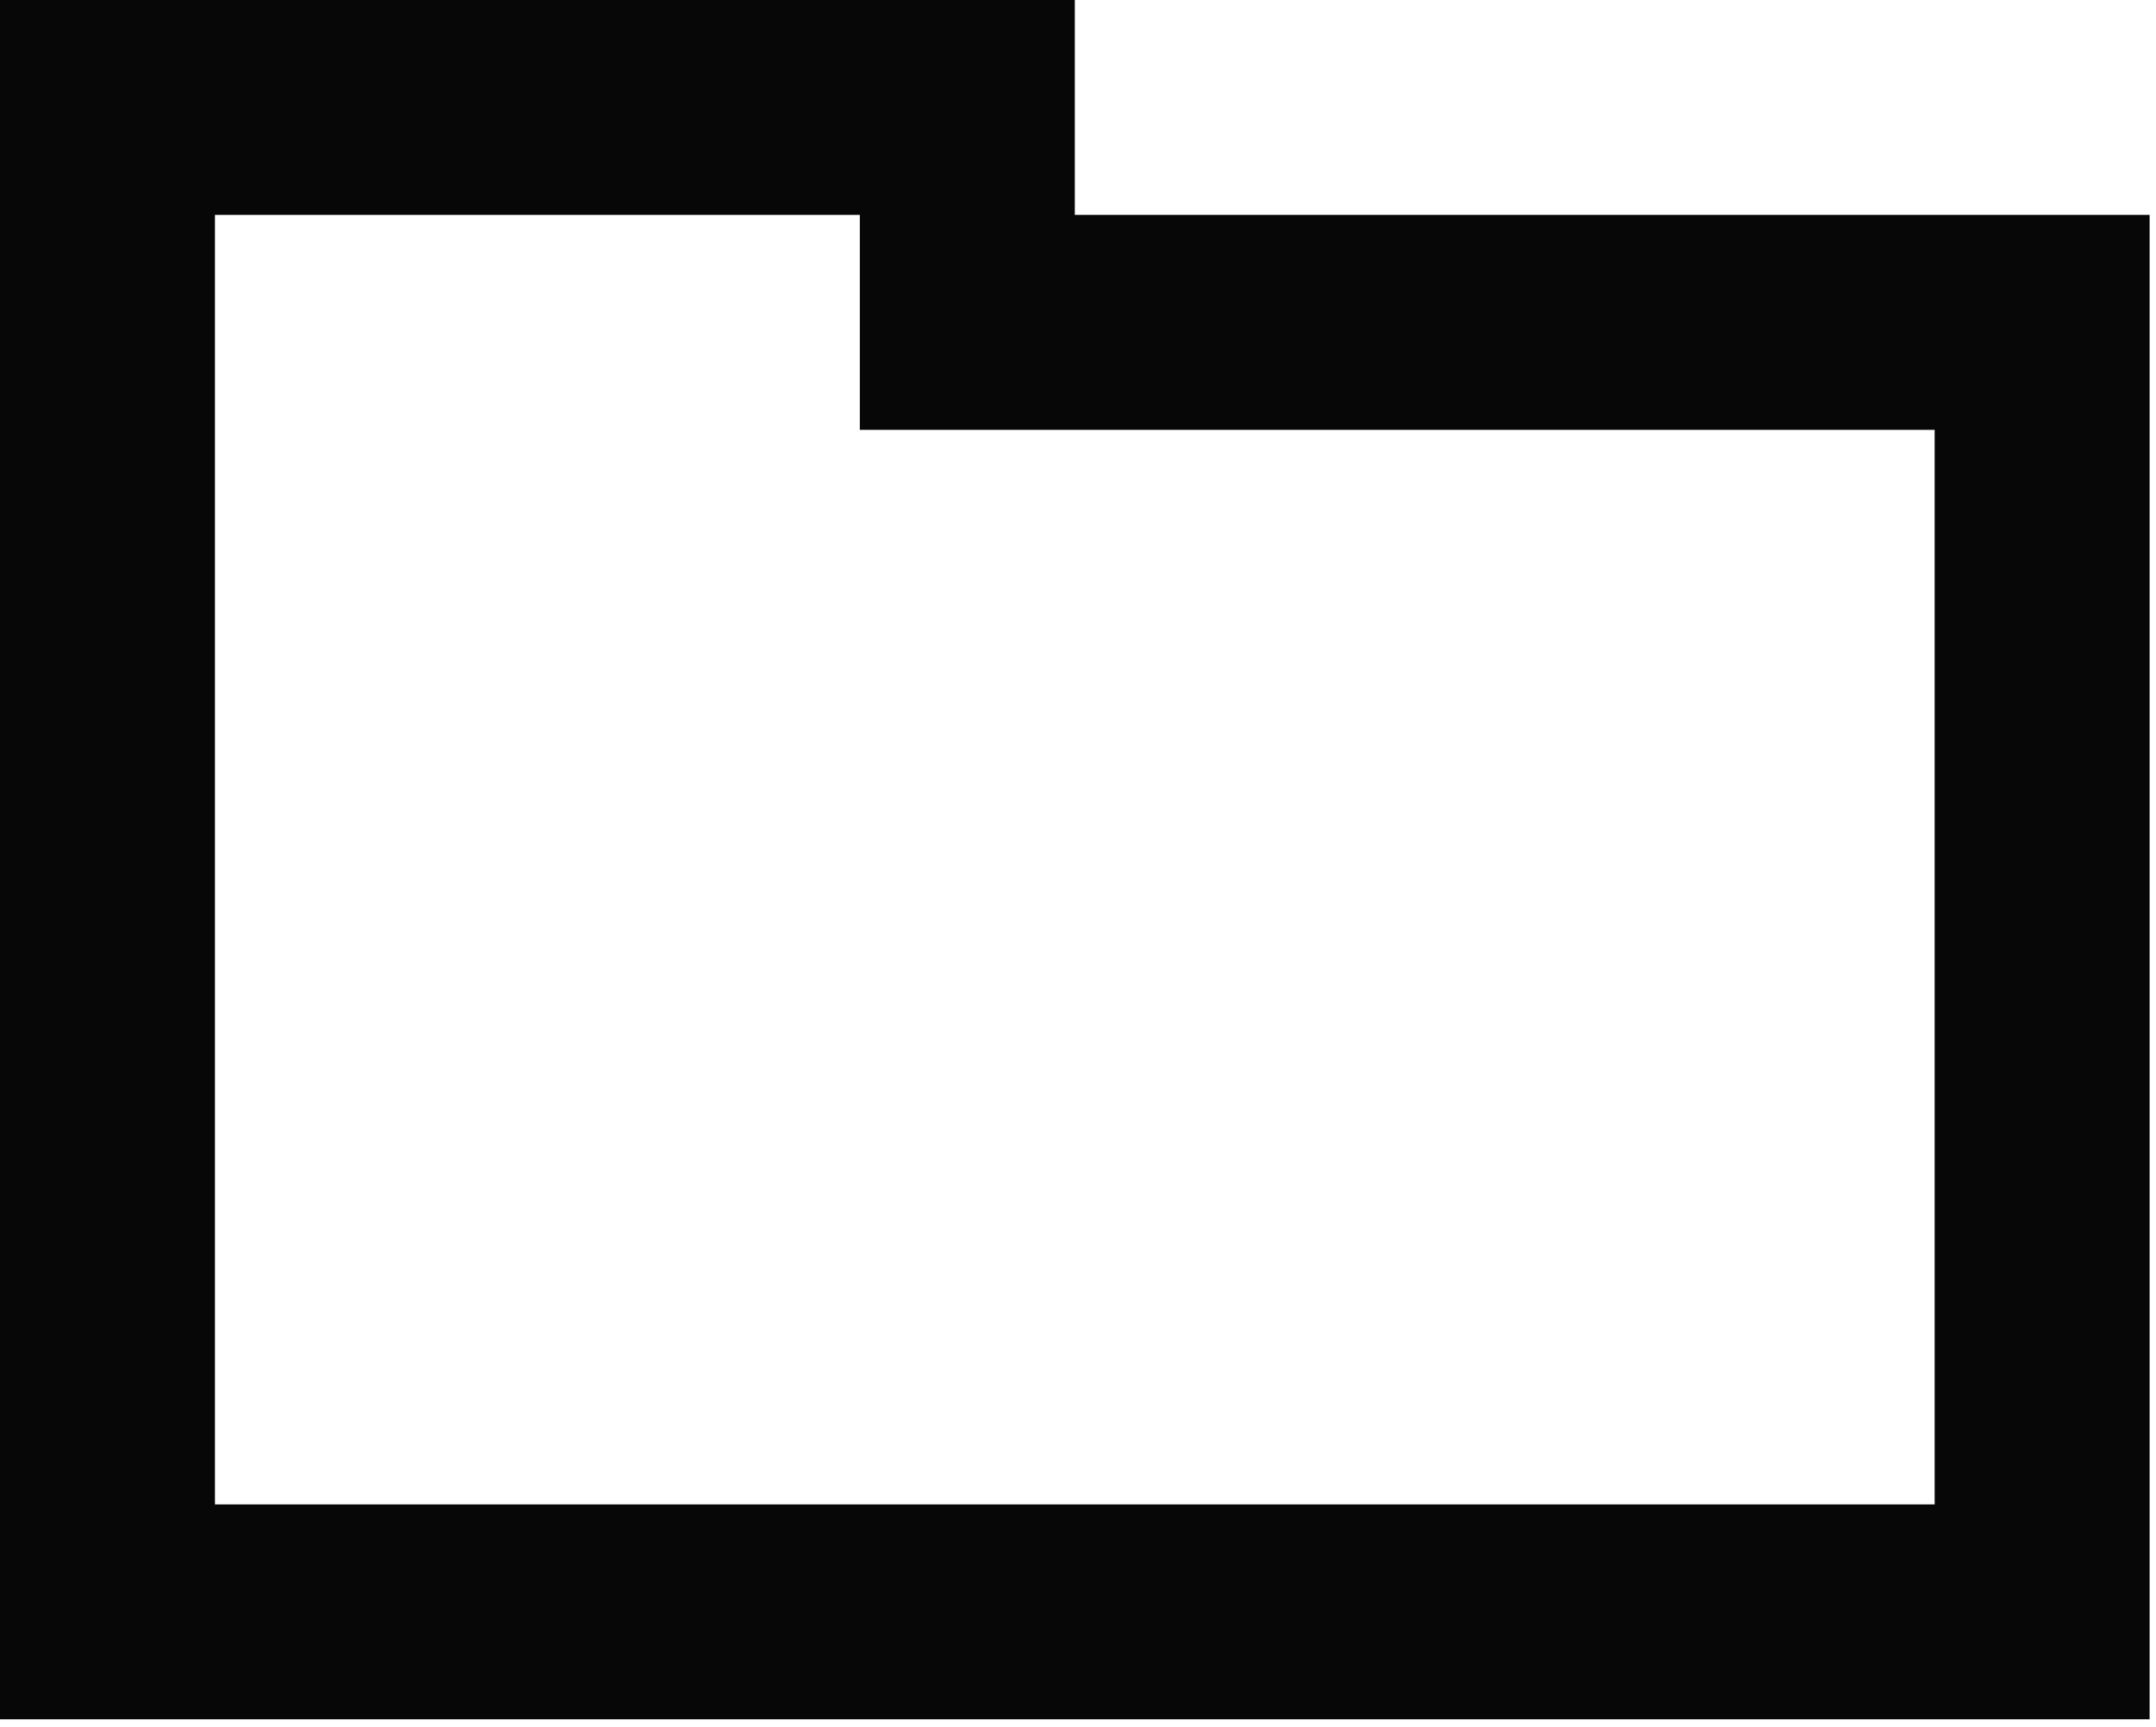
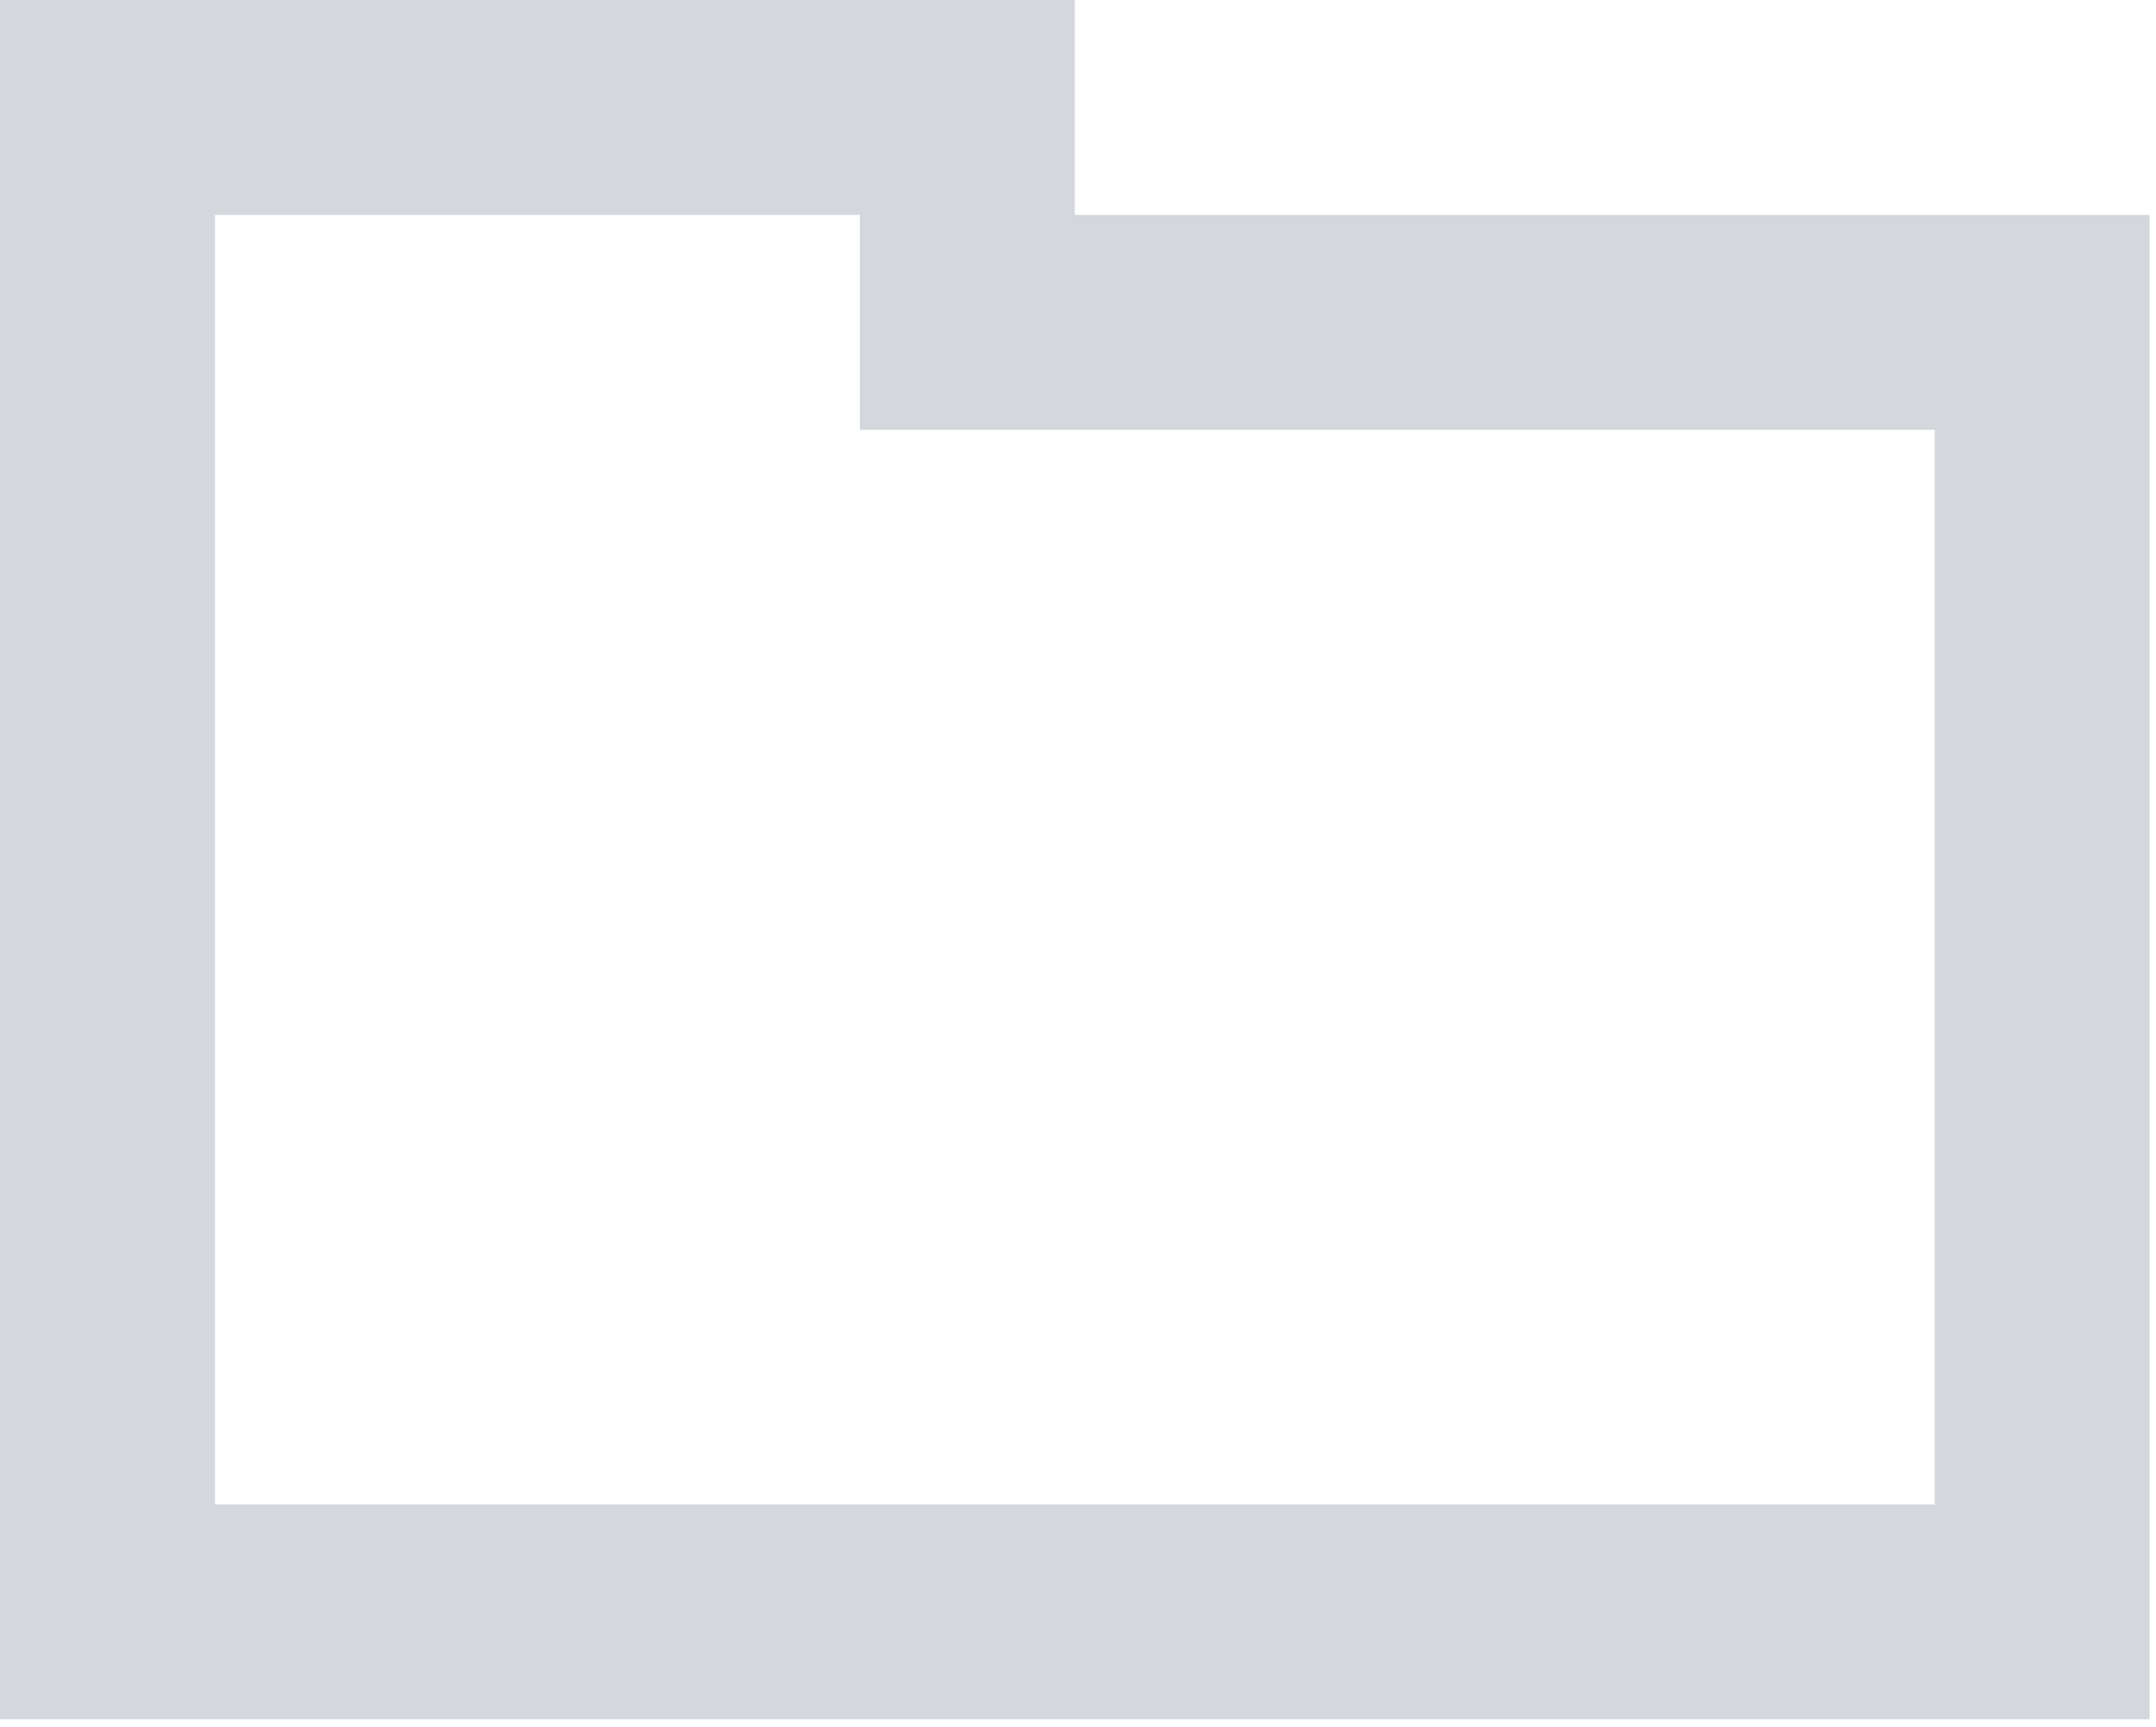
<svg xmlns="http://www.w3.org/2000/svg" width="216" height="173" viewBox="0 0 216 173" fill="none">
-   <path d="M21.536 0H107.68V21.536H215.36V172.288H0V0H21.536ZM193.824 43.072H86.144V21.536H21.536V150.752H193.824V43.072Z" fill="#070707" />
+   <path d="M21.536 0H107.68V21.536H215.36V172.288H0V0H21.536ZM193.824 43.072H86.144V21.536H21.536V150.752H193.824V43.072Z" fill="#D4D8DD" />
</svg>
